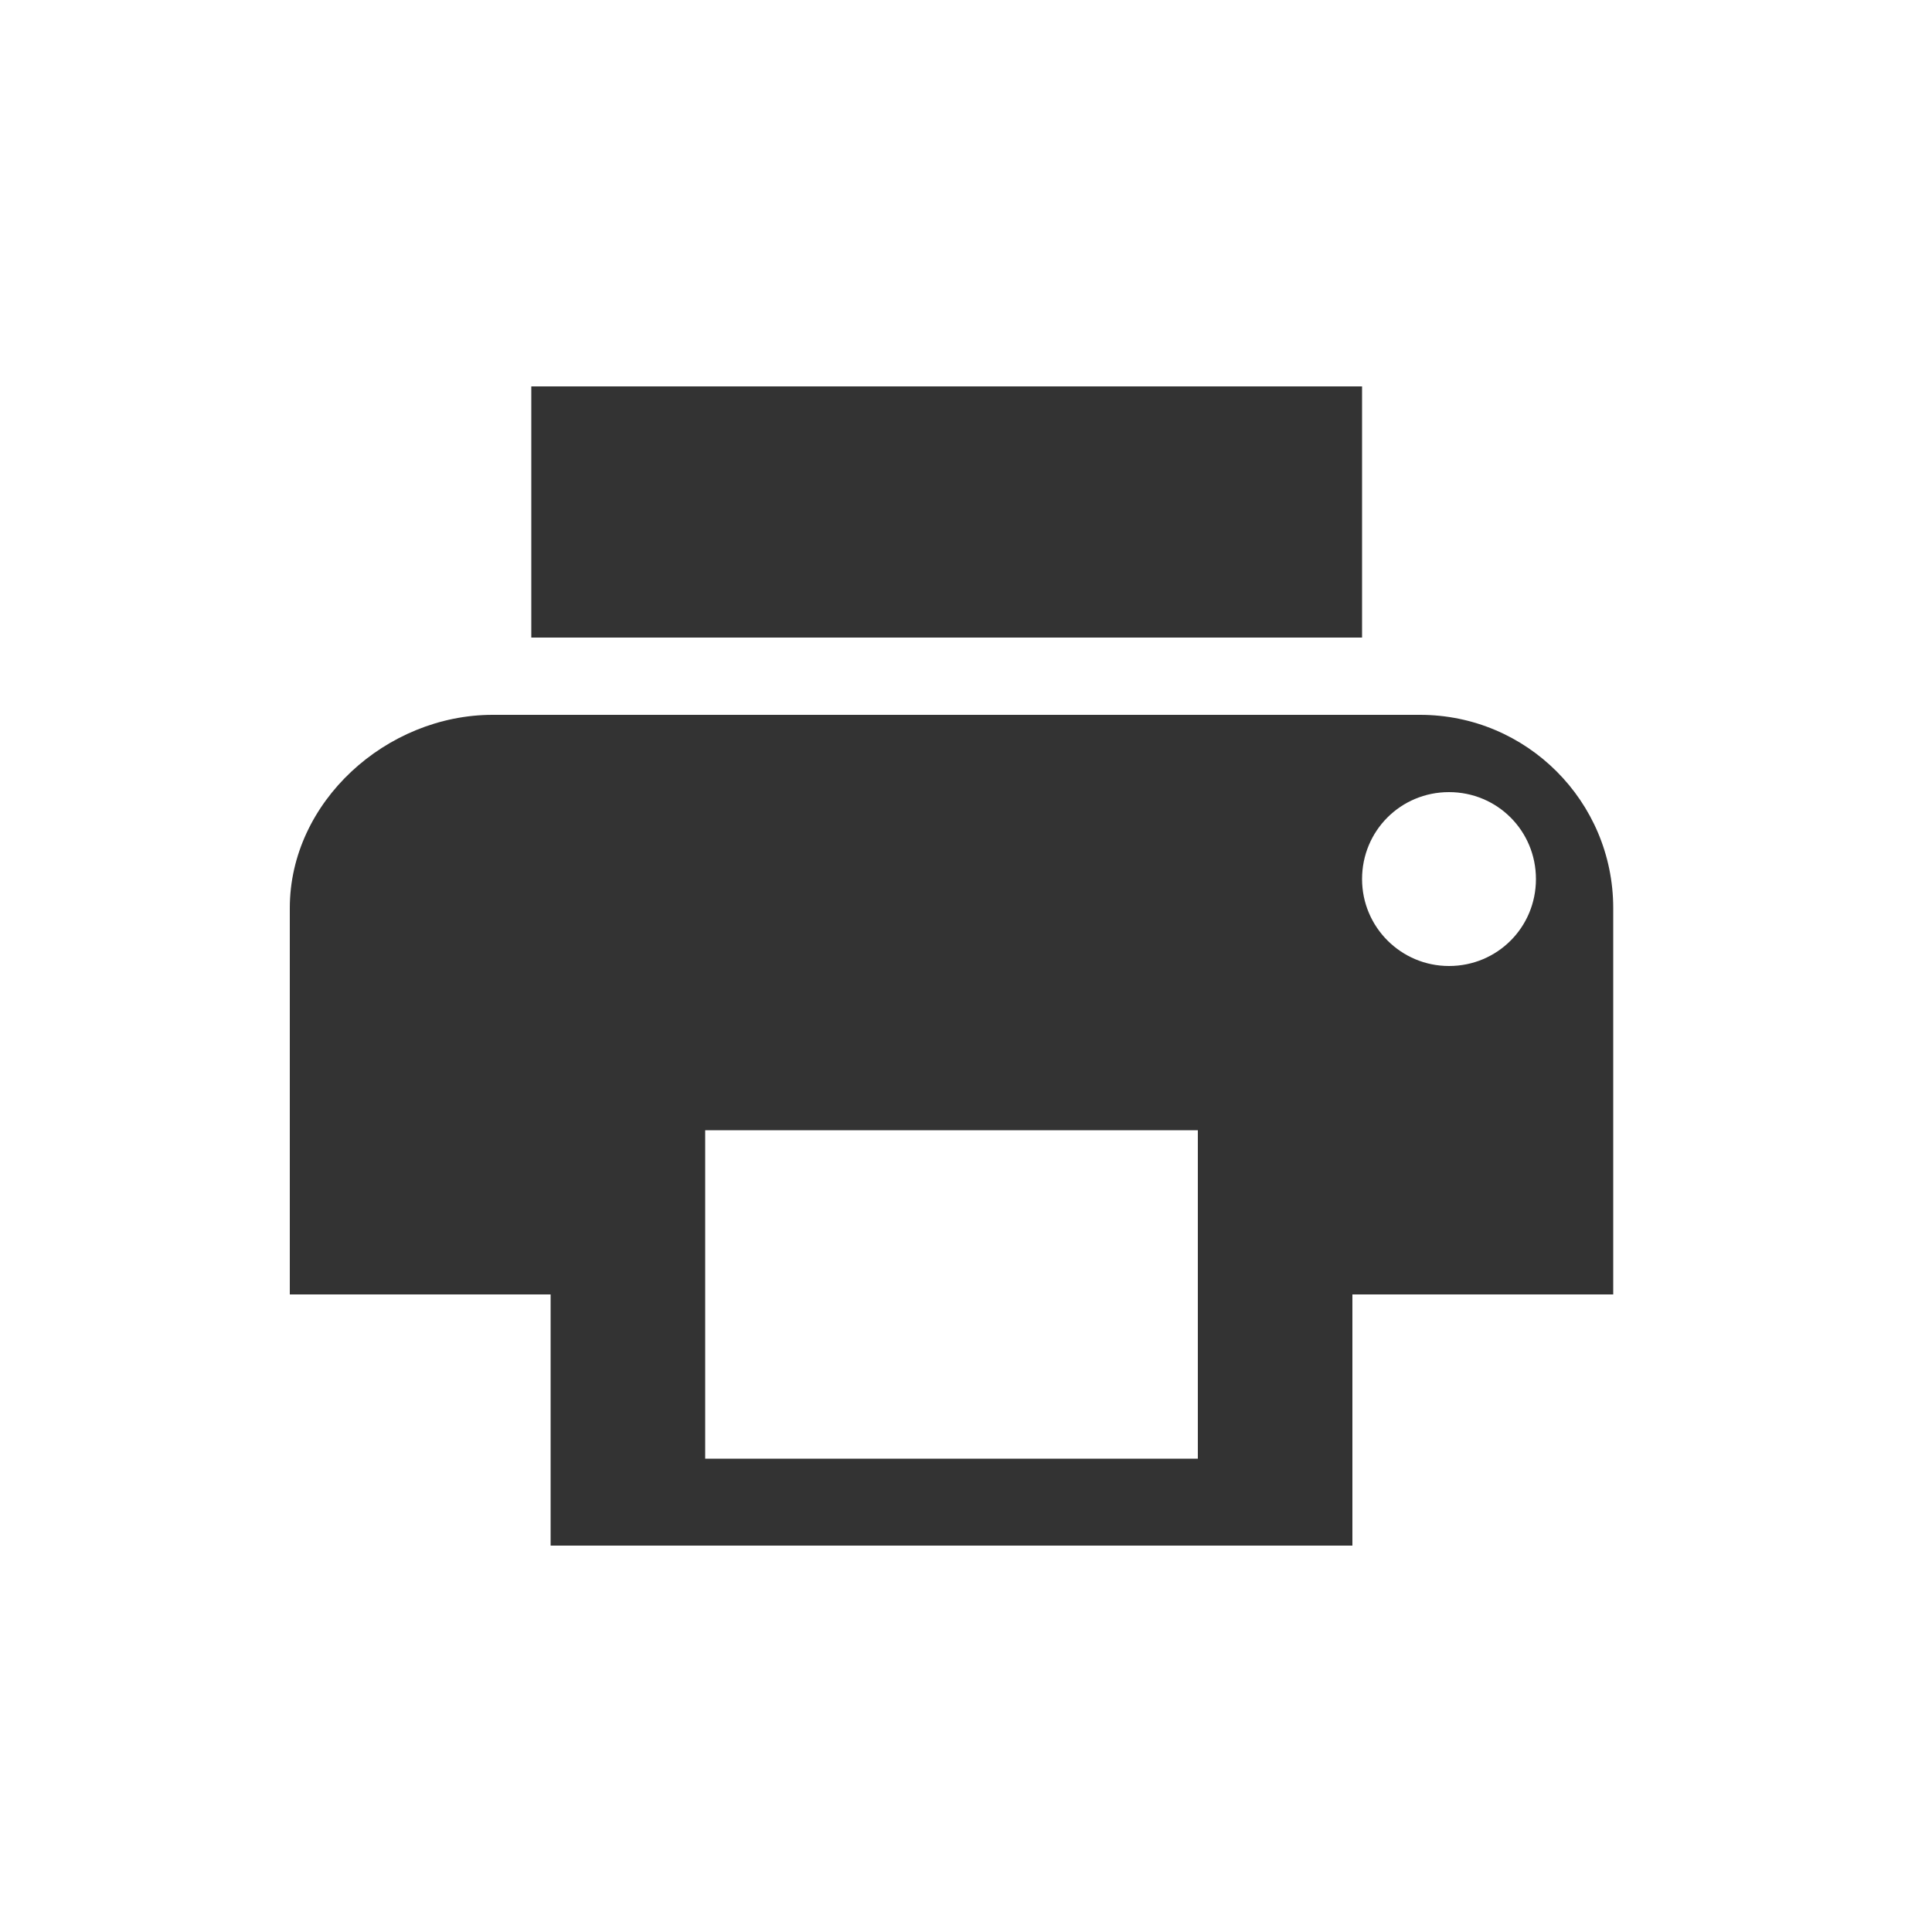
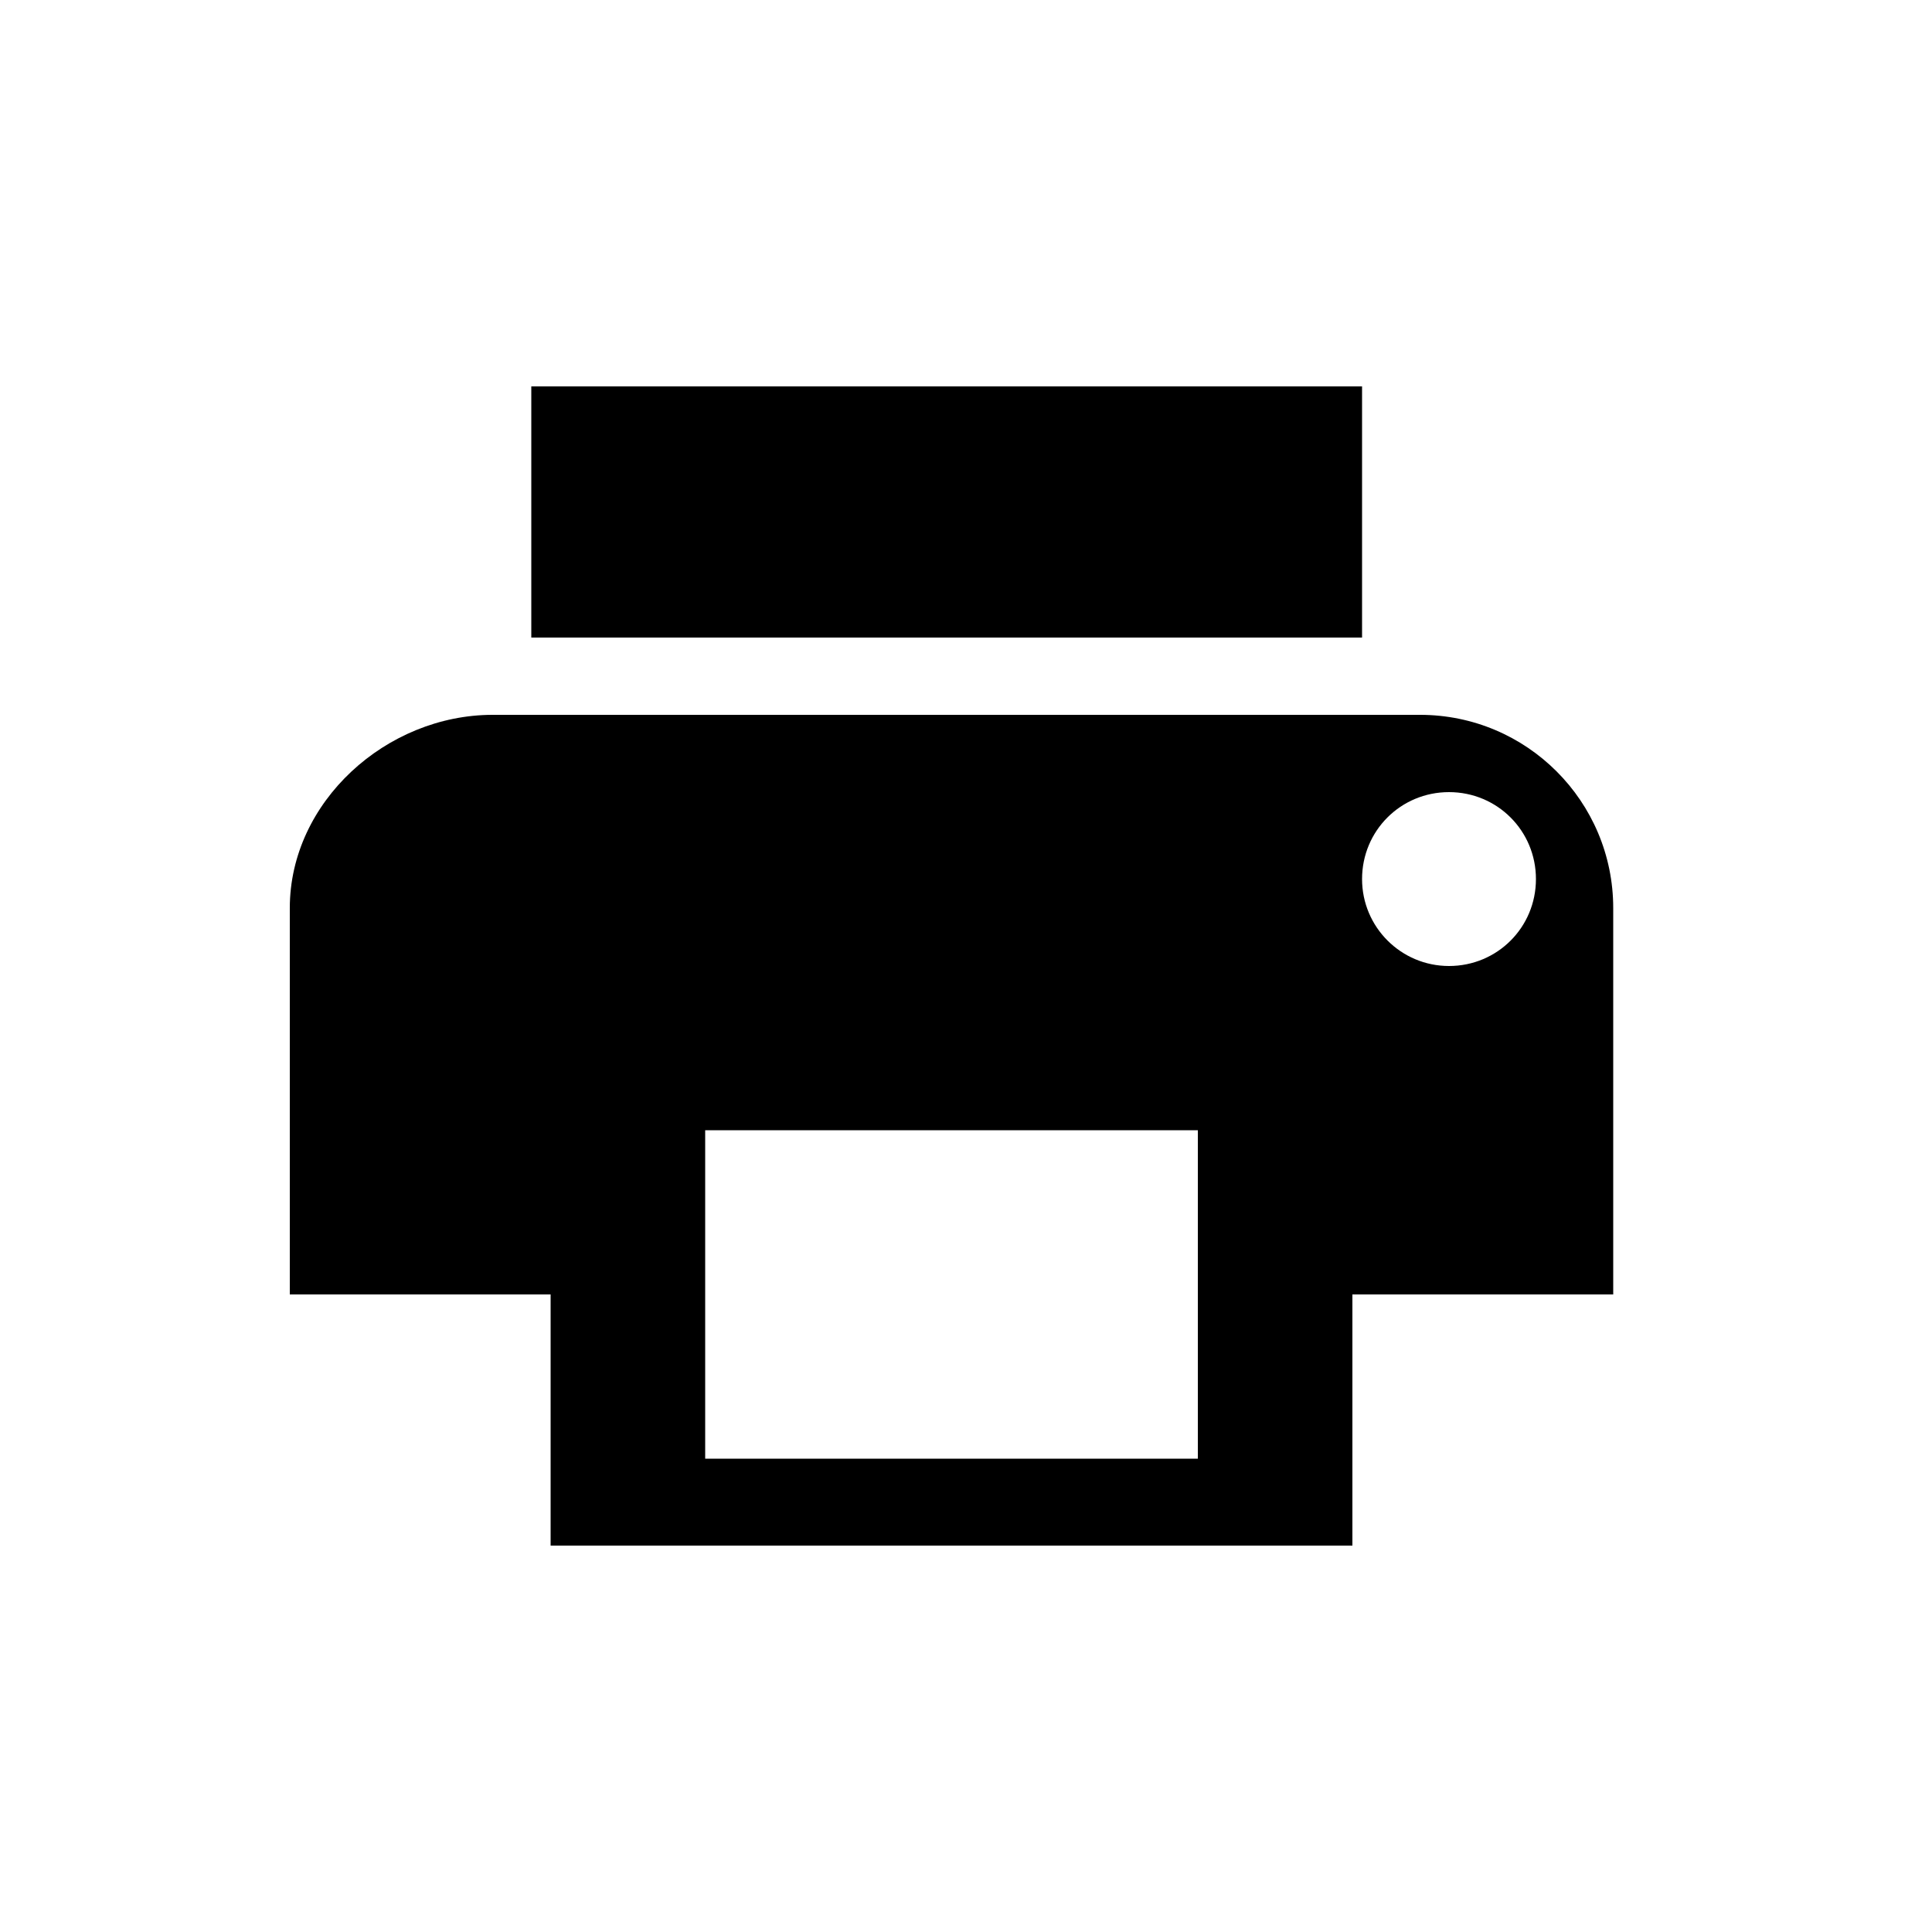
<svg xmlns="http://www.w3.org/2000/svg" viewBox="0 0 20 20">
-   <path d="M14.1 4H5.5v2.6h8.6V4zm.9 6a.9.9 0 0 1-.9-.9c0-.5.4-.9.9-.9s.9.4.9.9-.4.9-.9.9zm-2.6 5.1H7.3v-3.4h5.1v3.4zm2.3-7.7H5.1C4 7.4 3 8.3 3 9.4v4h2.7V16H14v-2.6h2.7v-4a2 2 0 0 0-2-2z" fill="#333" />
+   <path d="M14.1 4H5.5v2.6h8.6V4zm.9 6a.9.9 0 0 1-.9-.9c0-.5.4-.9.9-.9s.9.4.9.9-.4.9-.9.9zm-2.6 5.1H7.3v-3.4h5.1v3.4zm2.3-7.7H5.1C4 7.4 3 8.3 3 9.4v4h2.7V16H14v-2.6h2.7v-4a2 2 0 0 0-2-2z" />
</svg>
